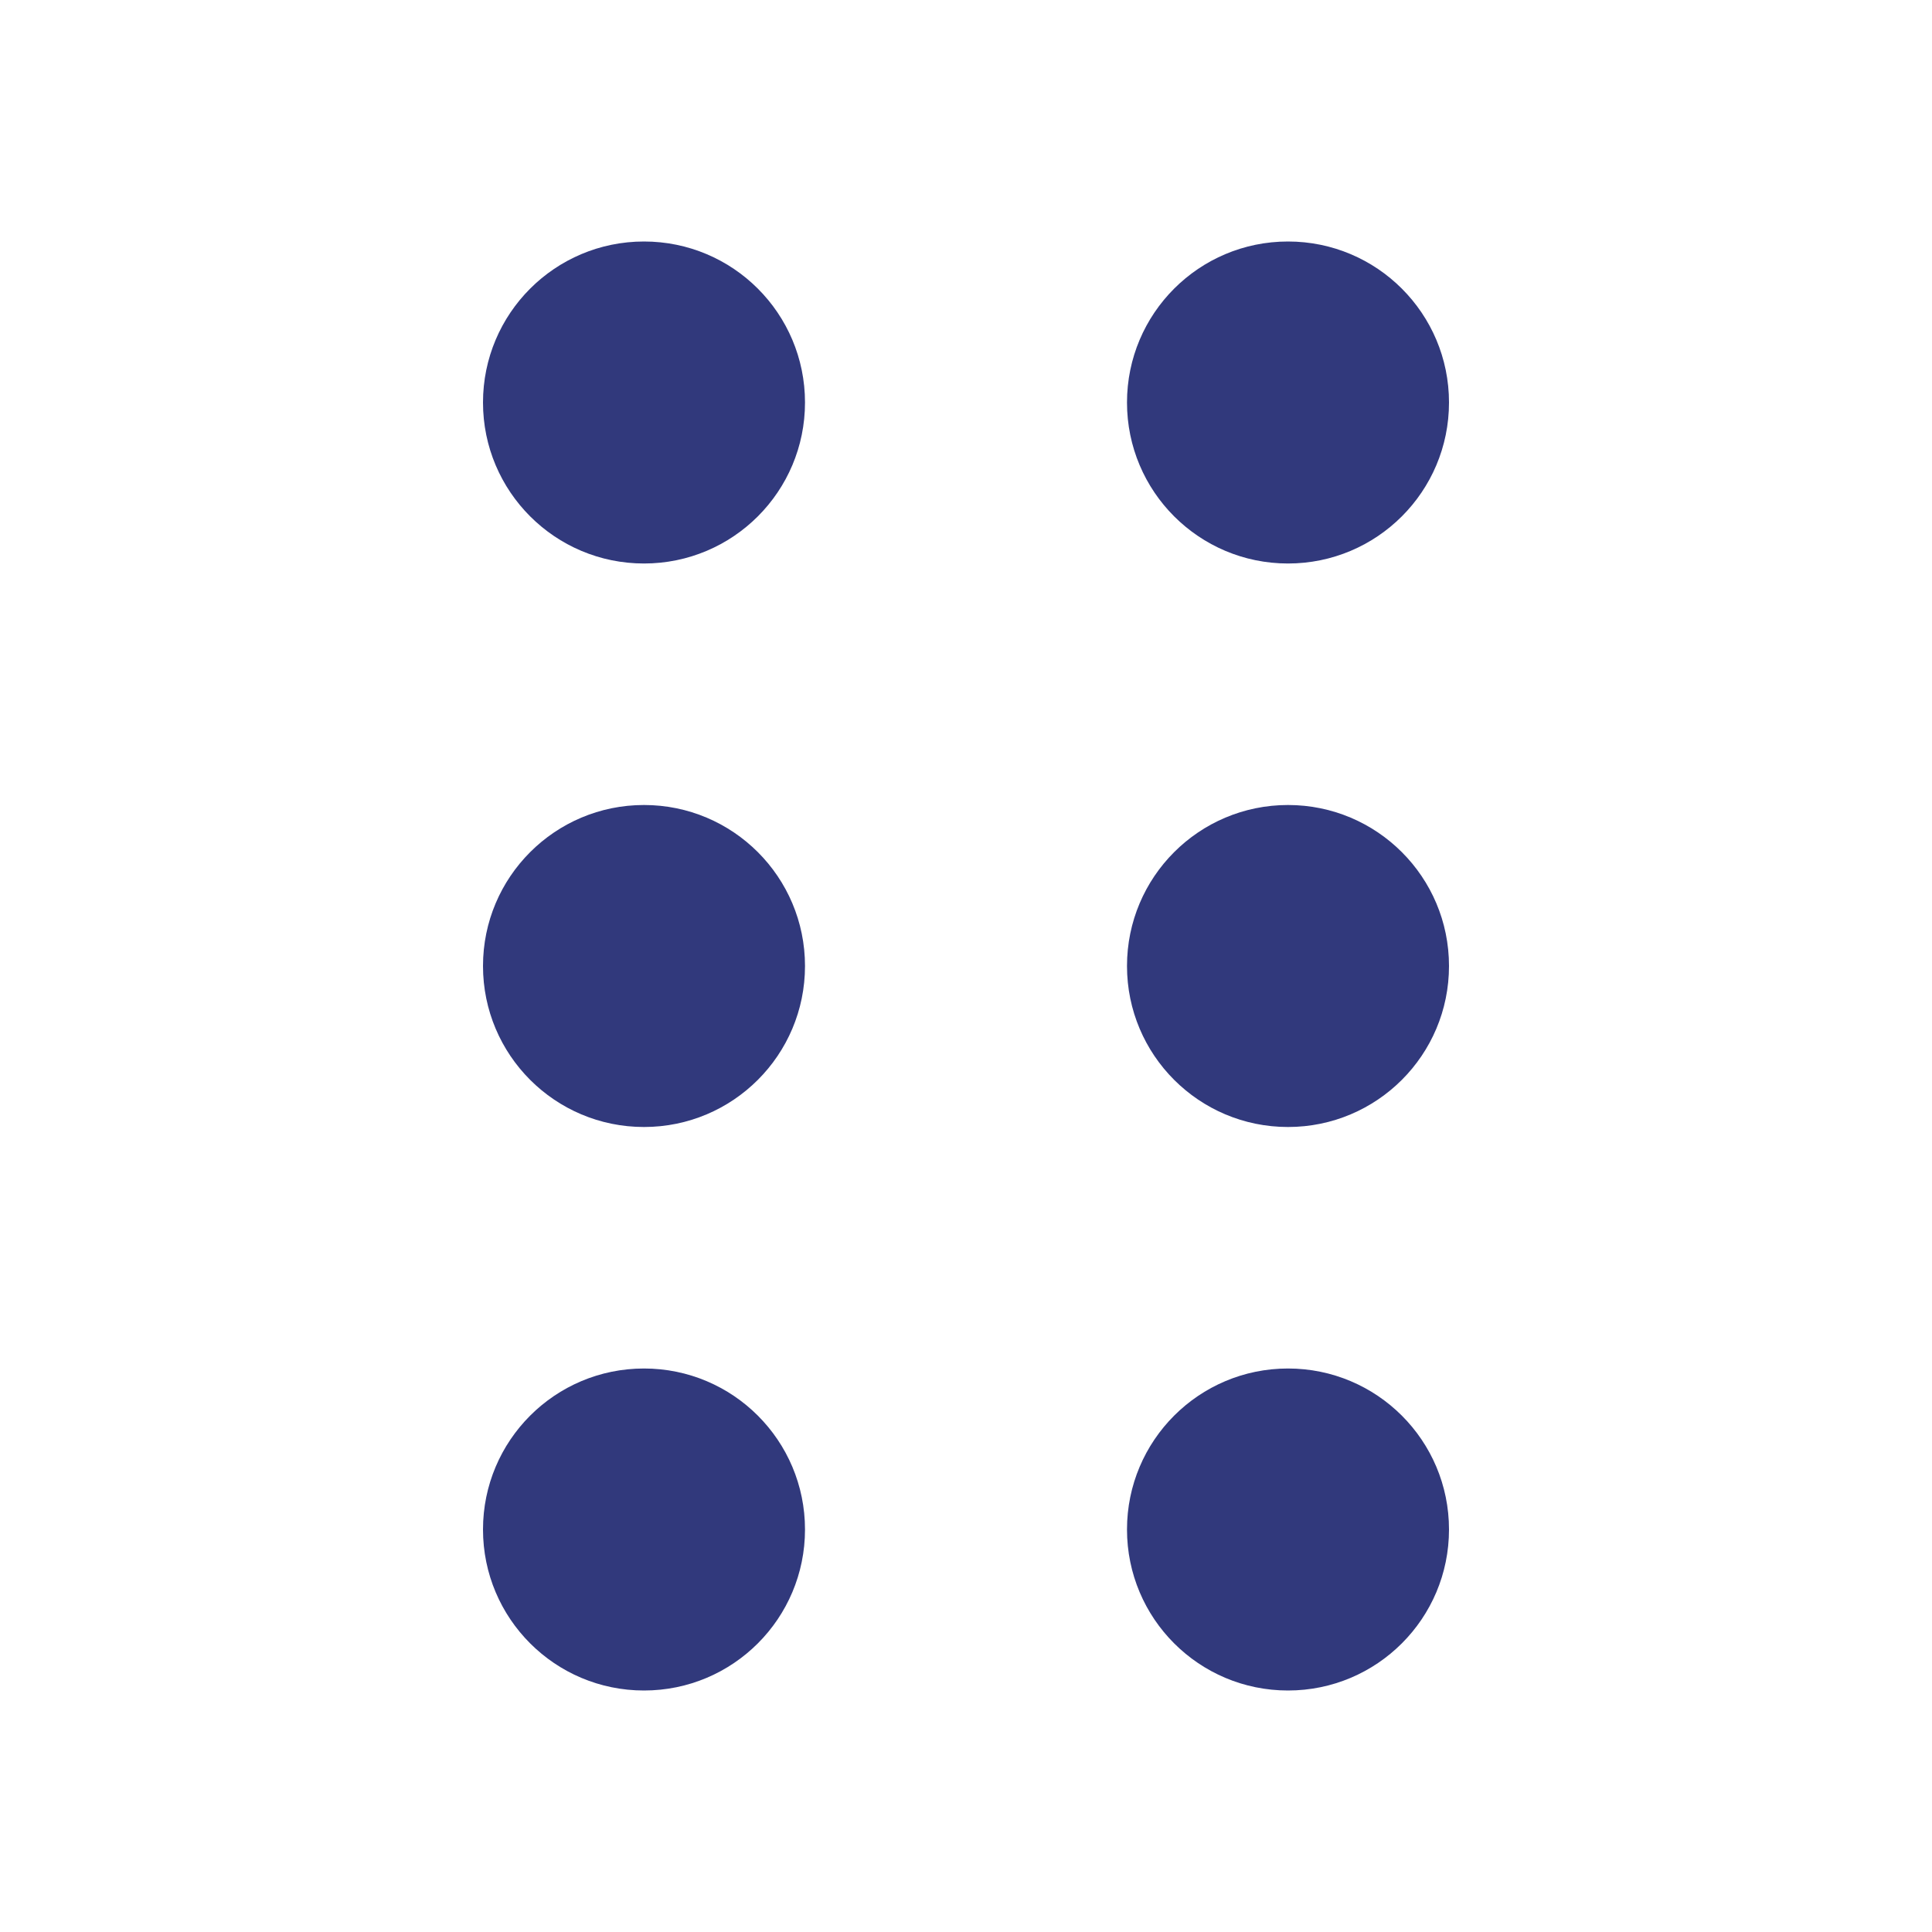
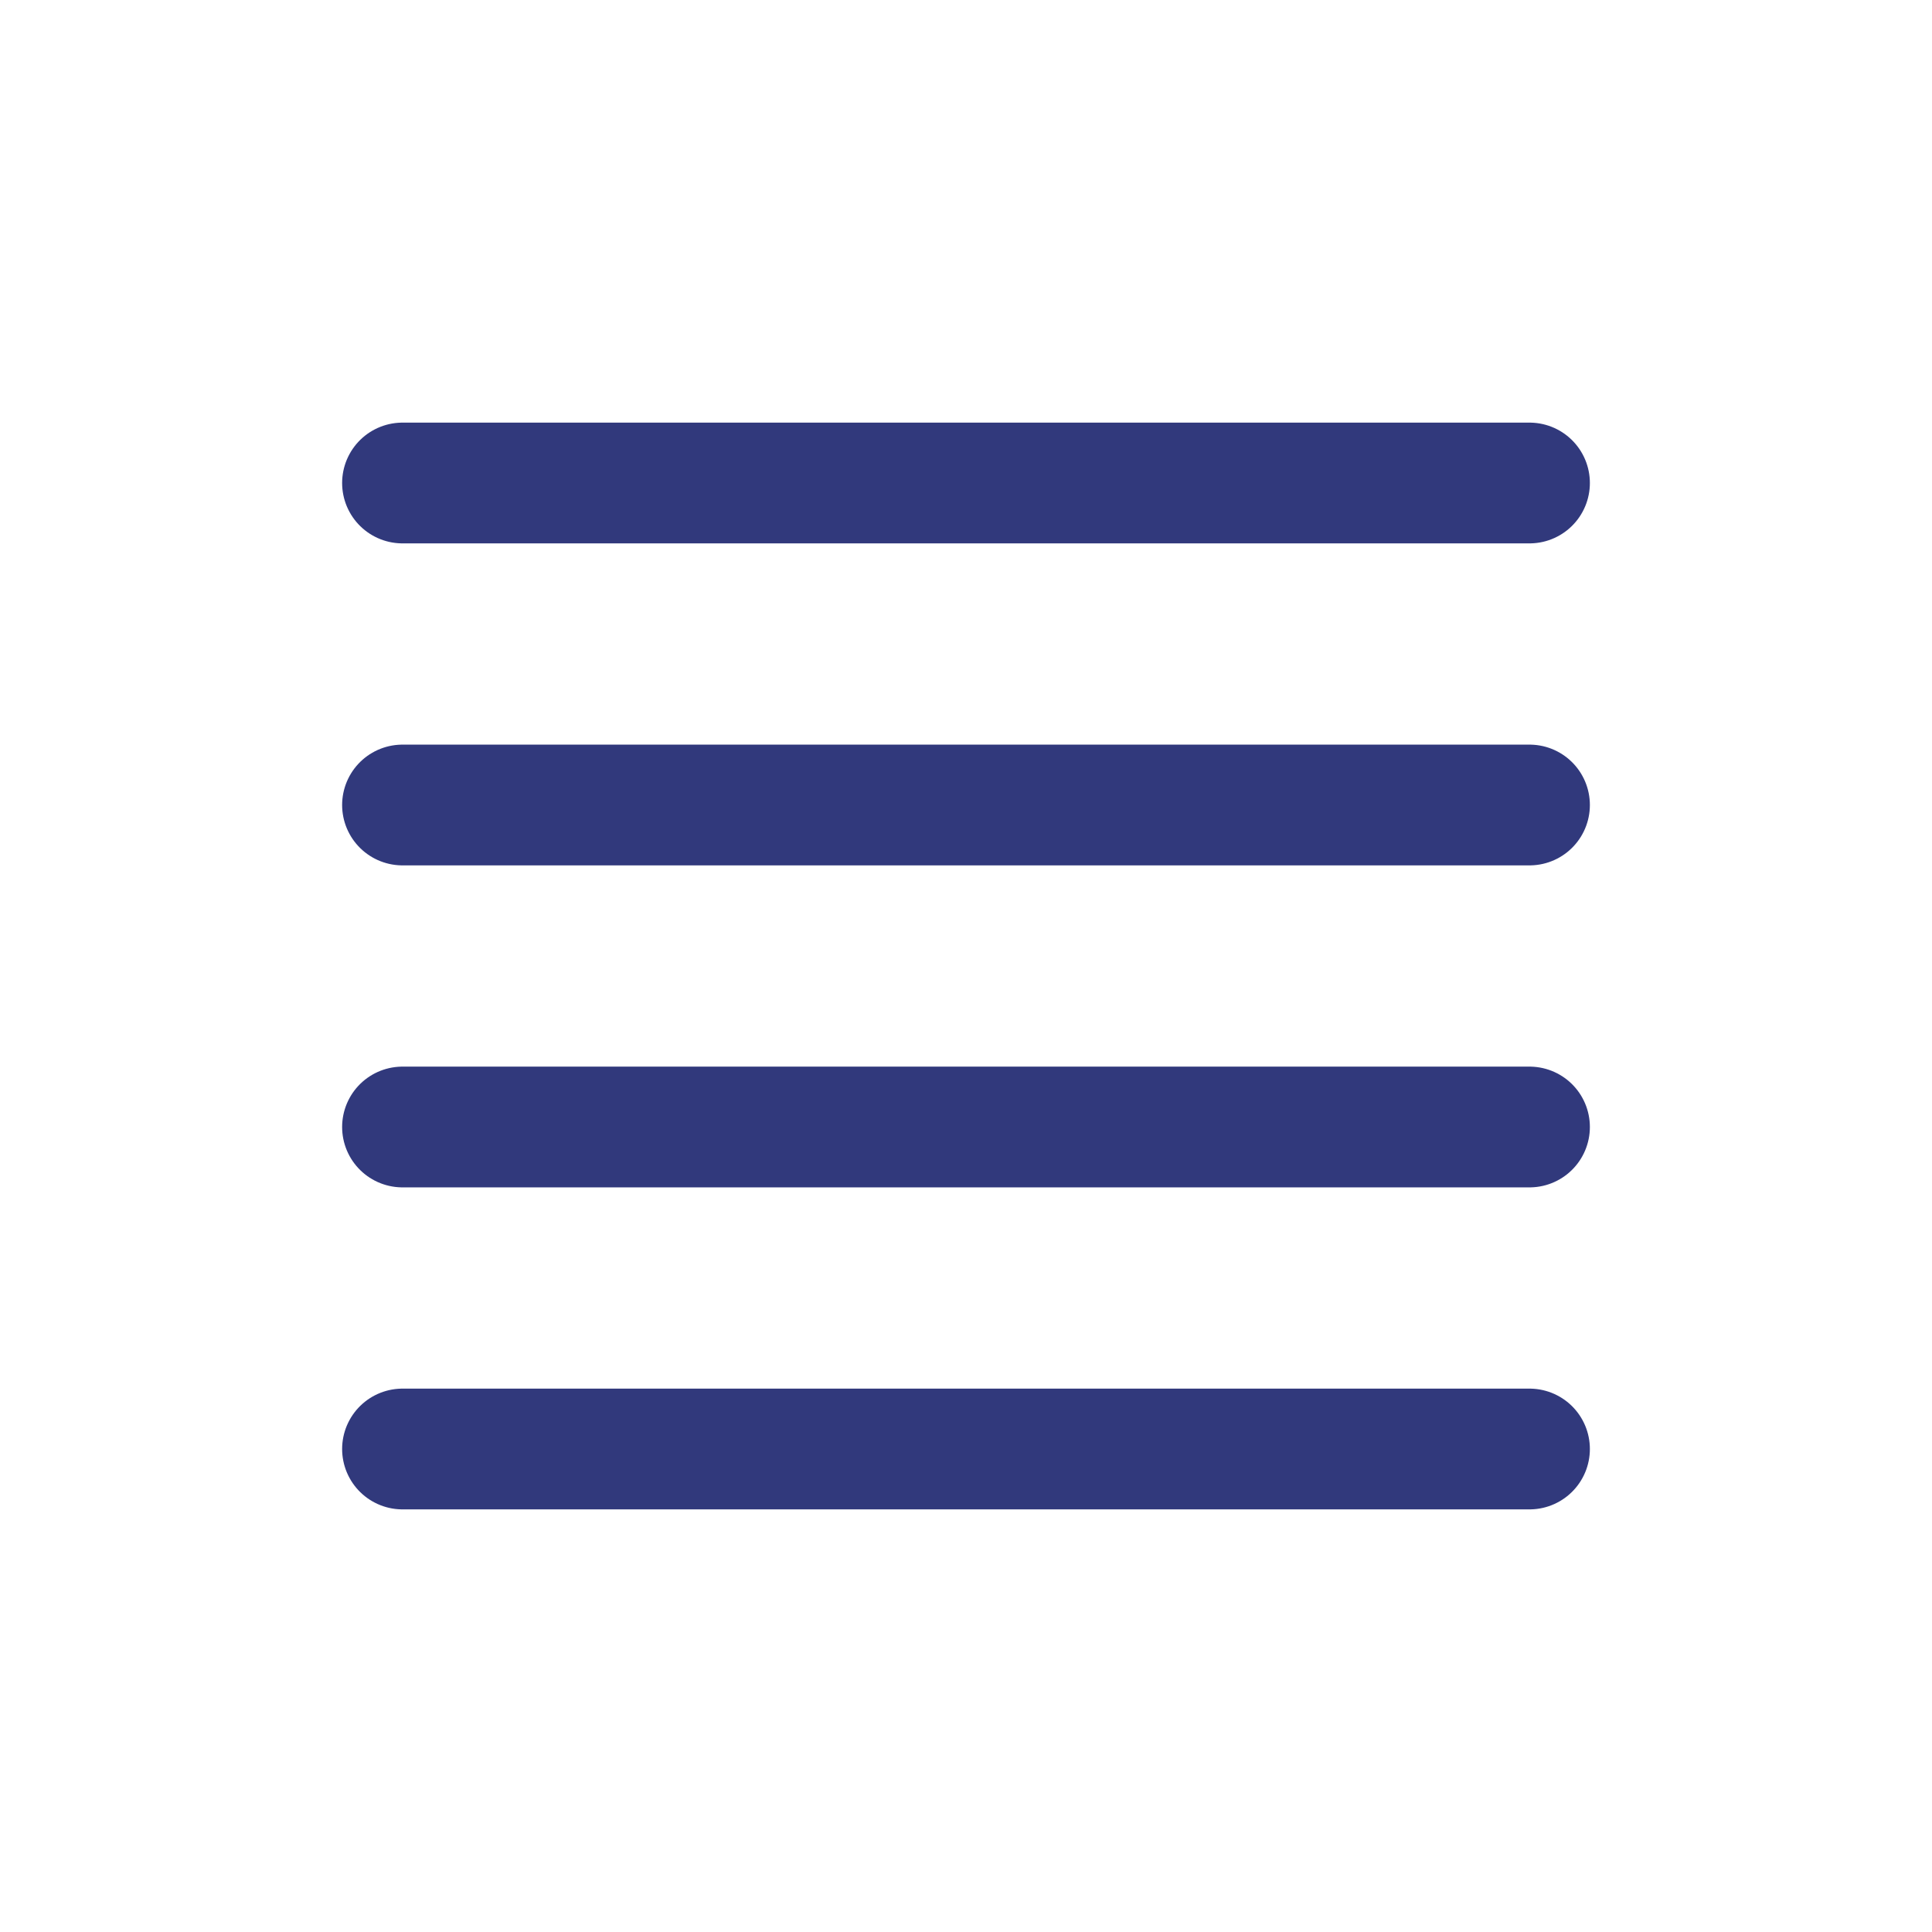
<svg xmlns="http://www.w3.org/2000/svg" width="256px" height="256px" viewBox="0 0 24 24" fill="none">
  <g id="SVGRepo_bgCarrier" stroke-width="0" />
  <g id="SVGRepo_tracerCarrier" stroke-linecap="round" stroke-linejoin="round" />
  <g id="SVGRepo_iconCarrier">
-     <path d="M16 17C17.105 17 18 17.895 18 19C18 20.105 17.105 21 16 21C14.895 21 14 20.105 14 19C14 17.895 14.895 17 16 17ZM8 17C9.105 17 10 17.895 10 19C10 20.105 9.105 21 8 21C6.895 21 6 20.105 6 19C6 17.895 6.895 17 8 17ZM16 10C17.105 10 18 10.895 18 12C18 13.105 17.105 14 16 14C14.895 14 14 13.105 14 12C14 10.895 14.895 10 16 10ZM8 10C9.105 10 10 10.895 10 12C10 13.105 9.105 14 8 14C6.895 14 6 13.105 6 12C6 10.895 6.895 10 8 10ZM16 3C17.105 3 18 3.895 18 5C18 6.105 17.105 7 16 7C14.895 7 14 6.105 14 5C14 3.895 14.895 3 16 3ZM8 3C9.105 3 10 3.895 10 5C10 6.105 9.105 7 8 7C6.895 7 6 6.105 6 5C6 3.895 6.895 3 8 3Z" fill="#31397c" />
+     <path d="M19 10L5 10" stroke="#31397c" stroke-width="1.5" stroke-linecap="round" />
+     <path d="M19 14L5 14" stroke="#31397c" stroke-width="1.5" stroke-linecap="round" />
+     <path d="M19 6L5 6" stroke="#31397c" stroke-width="1.5" stroke-linecap="round" />
+     <path d="M19 18L5 18" stroke="#31397c" stroke-width="1.5" stroke-linecap="round" />
  </g>
</svg>
